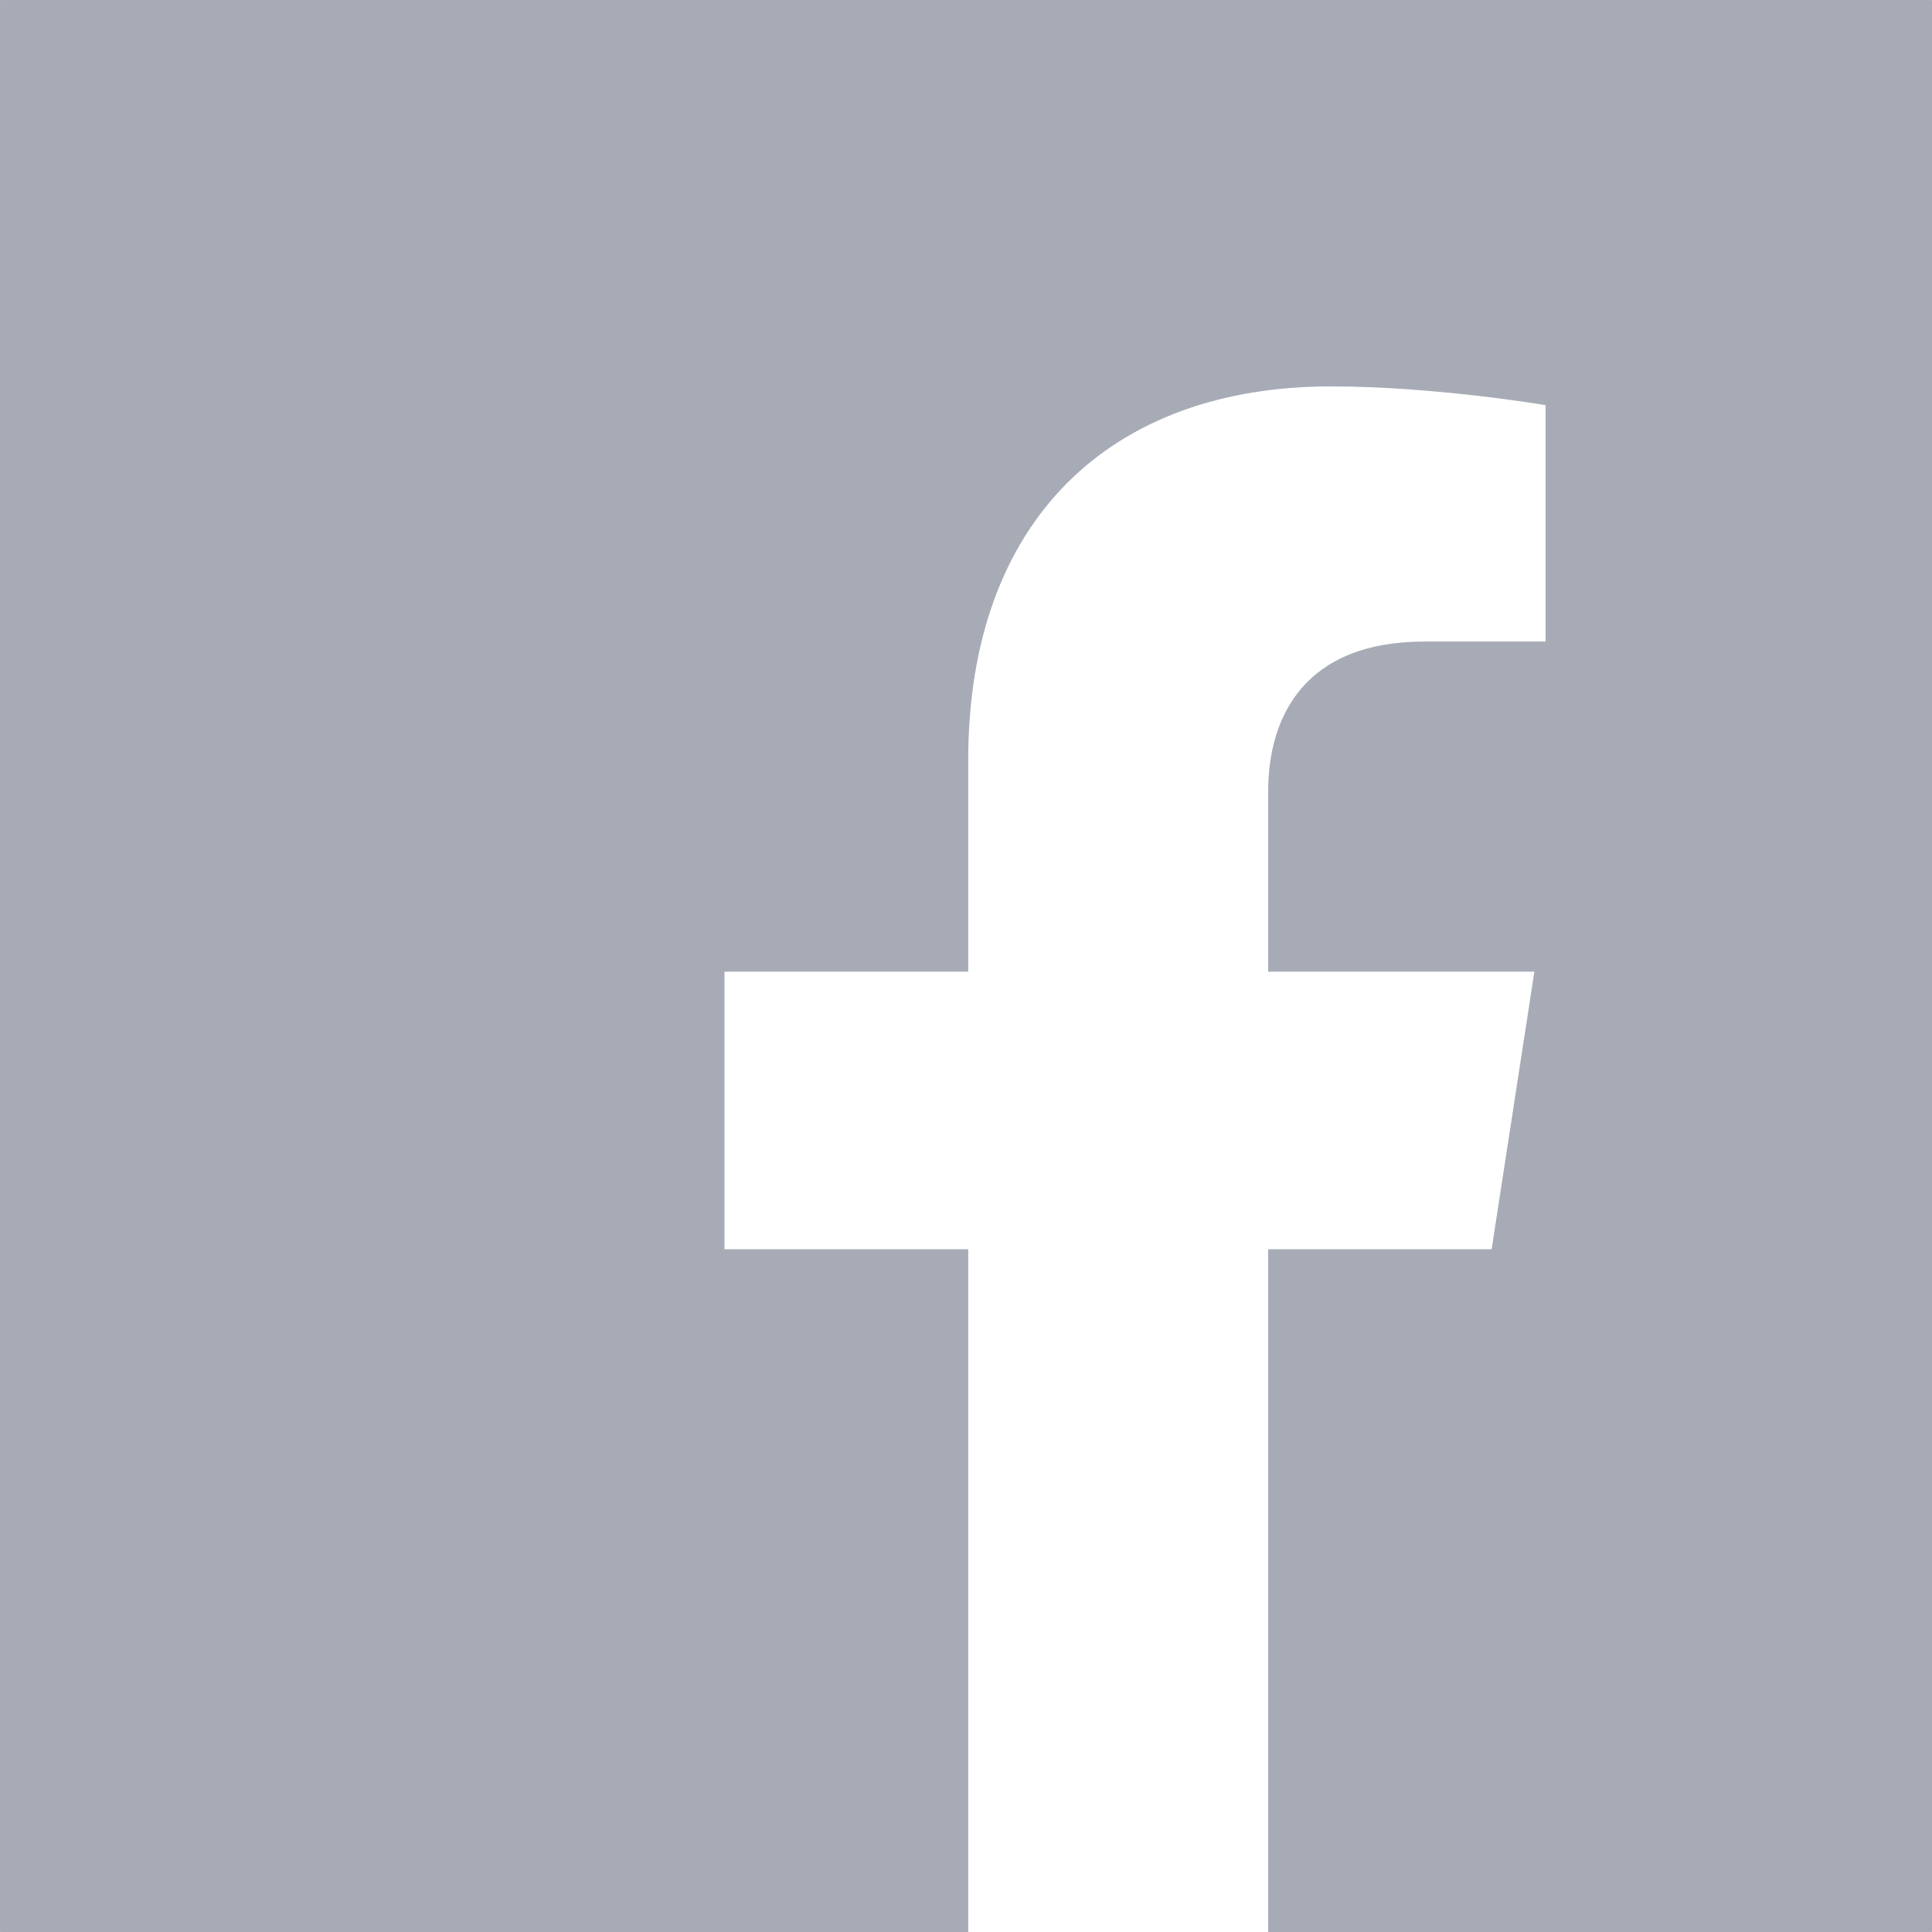
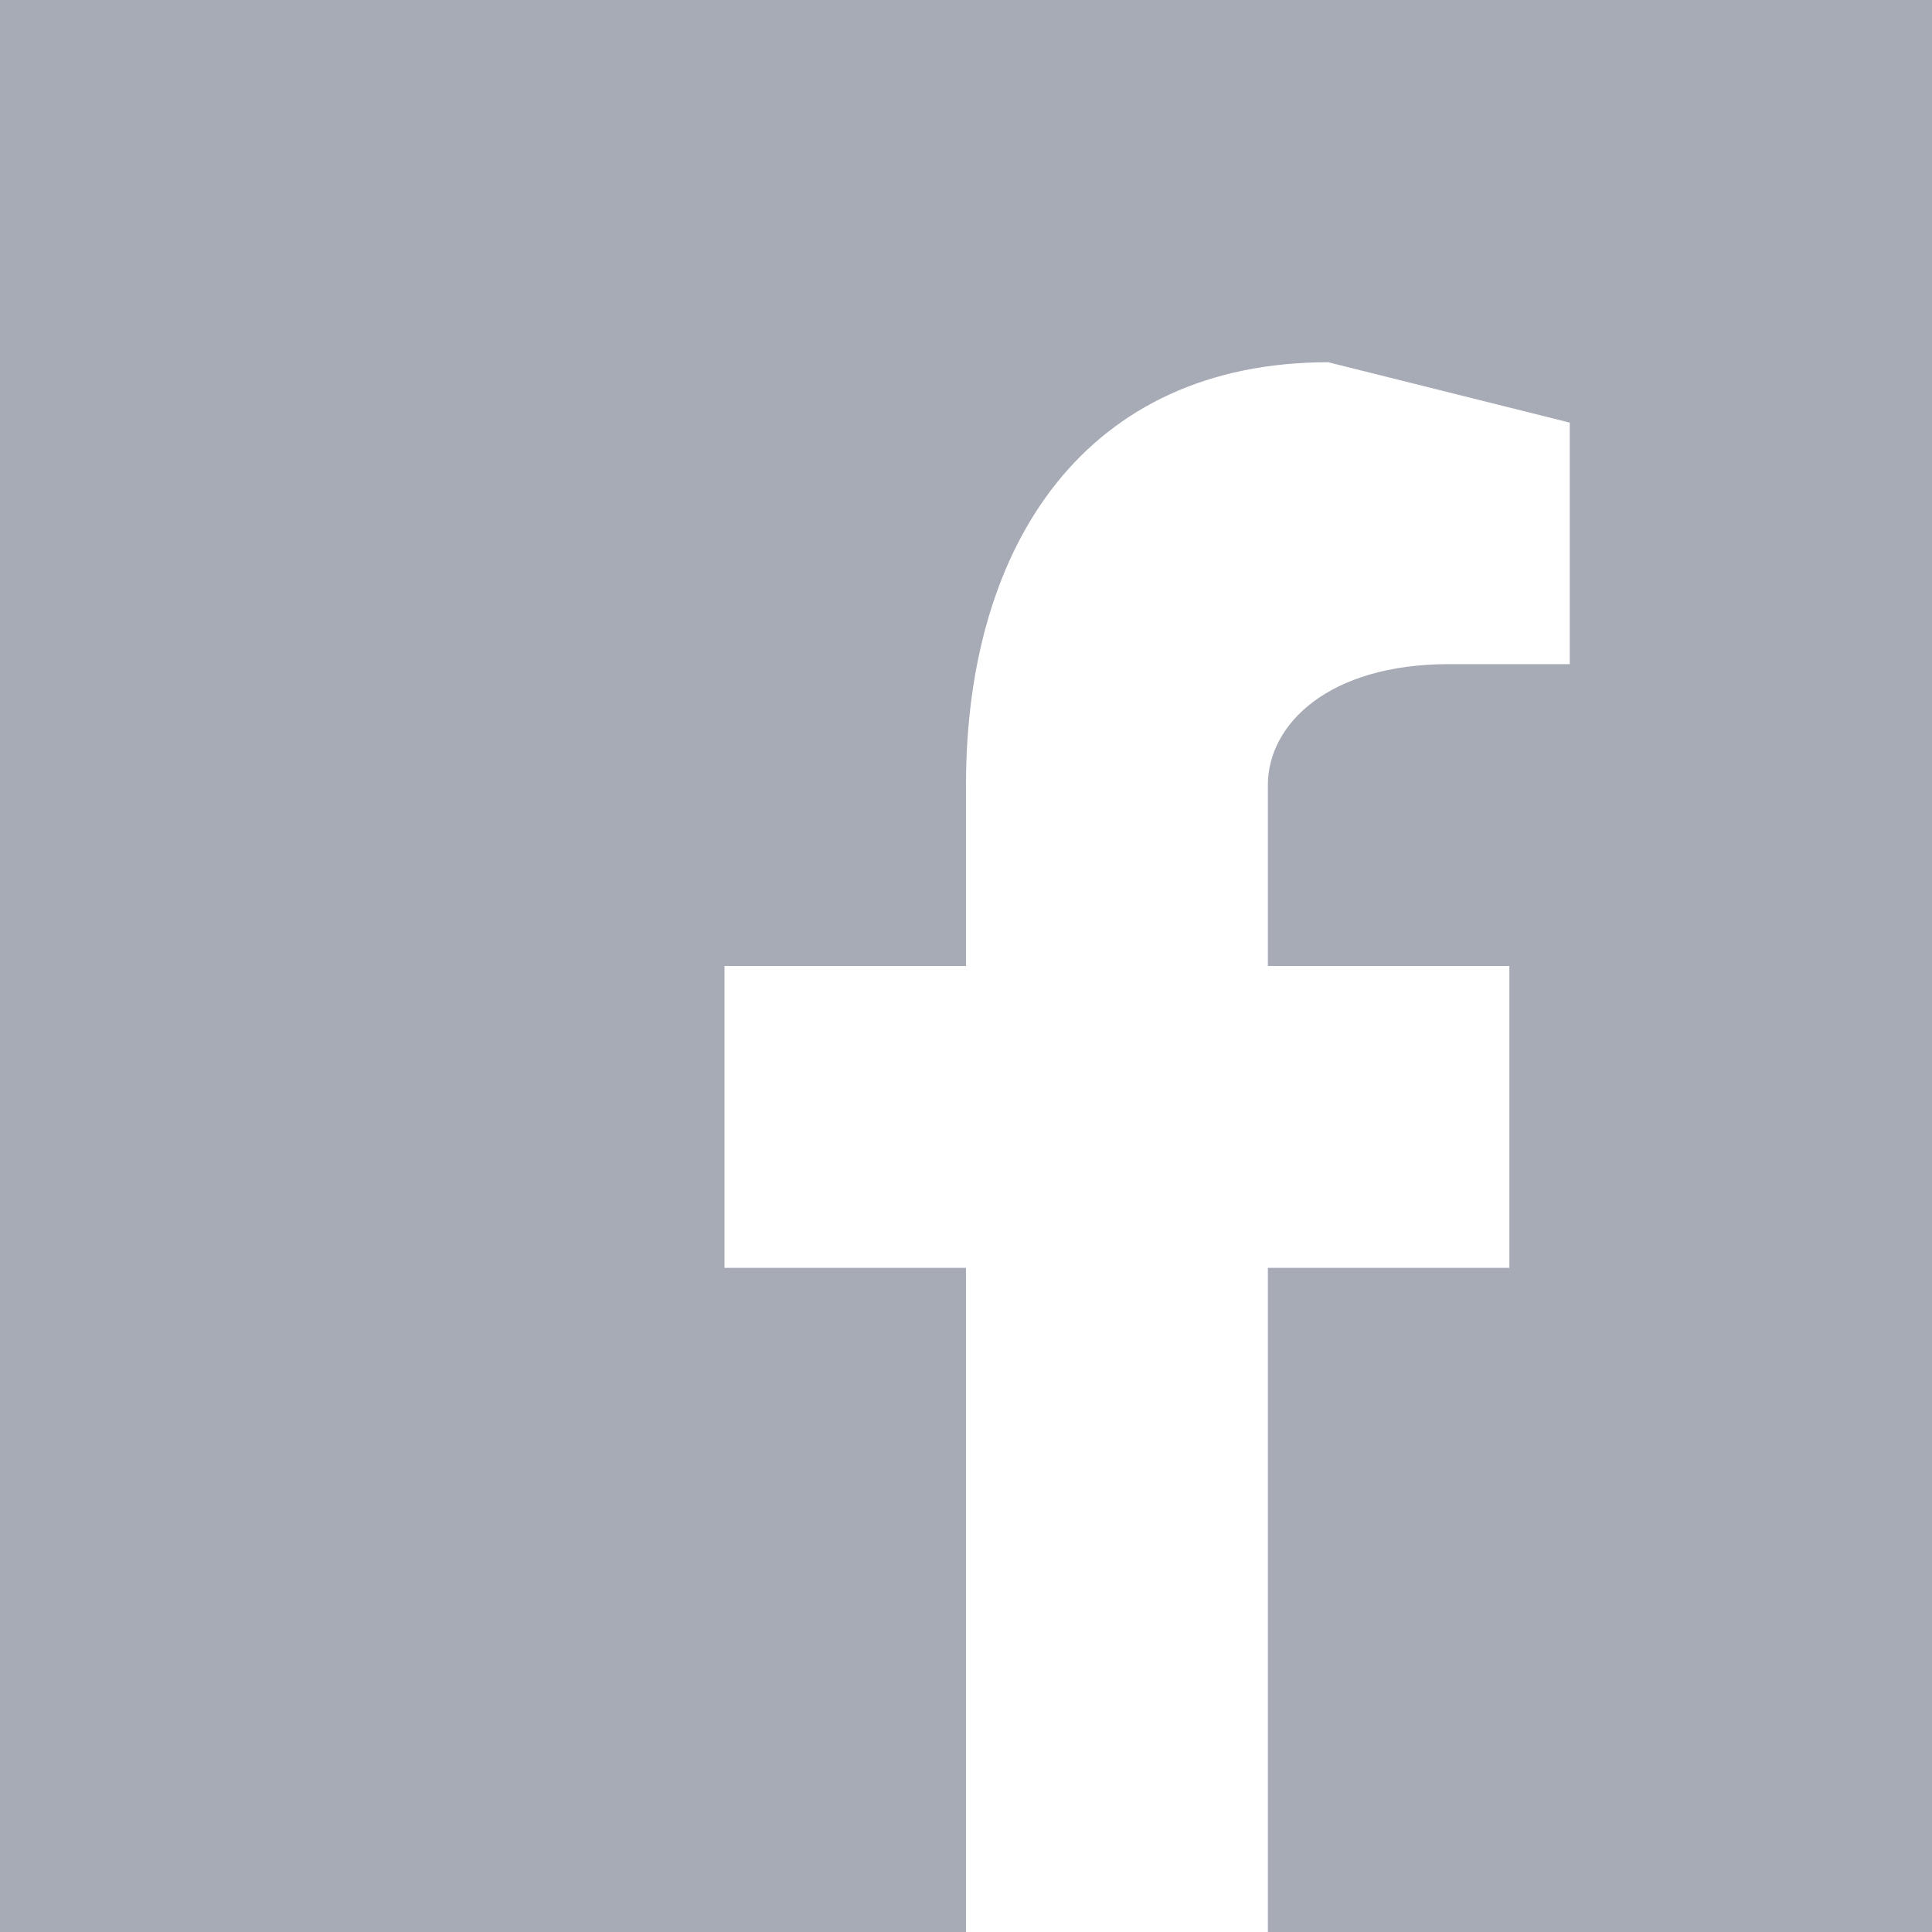
- <svg xmlns="http://www.w3.org/2000/svg" width="32" height="32" viewBox="0 0 32 32" fill="none">
-   <path d="M31.991 0H0.009C0.004 0 0 0.004 0 0.009V31.991C0 31.996 0.004 32 0.009 32H31.991C31.996 32 32 31.996 32 31.991V0.009C32 0.004 31.996 0 31.991 0Z" fill="#A7ABB6" />
-   <path d="M24.706 20.692L25.414 16.094H21.005V13.111C21.005 11.856 21.619 10.626 23.594 10.626H25.6V6.711C25.6 6.711 23.78 6.4 22.042 6.4C18.409 6.4 16.037 8.6 16.037 12.589V16.094H12V20.692H16.037V32H21.005V20.692H24.706Z" fill="white" />
+ <svg xmlns="http://www.w3.org/2000/svg" width="32" height="32" fill="none">
+   <path d="M32 0H0v32h32V0z" fill="#A7ABB6" />
+   <path d="M25 21v-5h-4v-3c0-1 1-2 3-2h2V7l-4-1c-4 0-6 3-6 7v3h-4v5h4v11h5V21h4z" fill="#fff" />
</svg>
